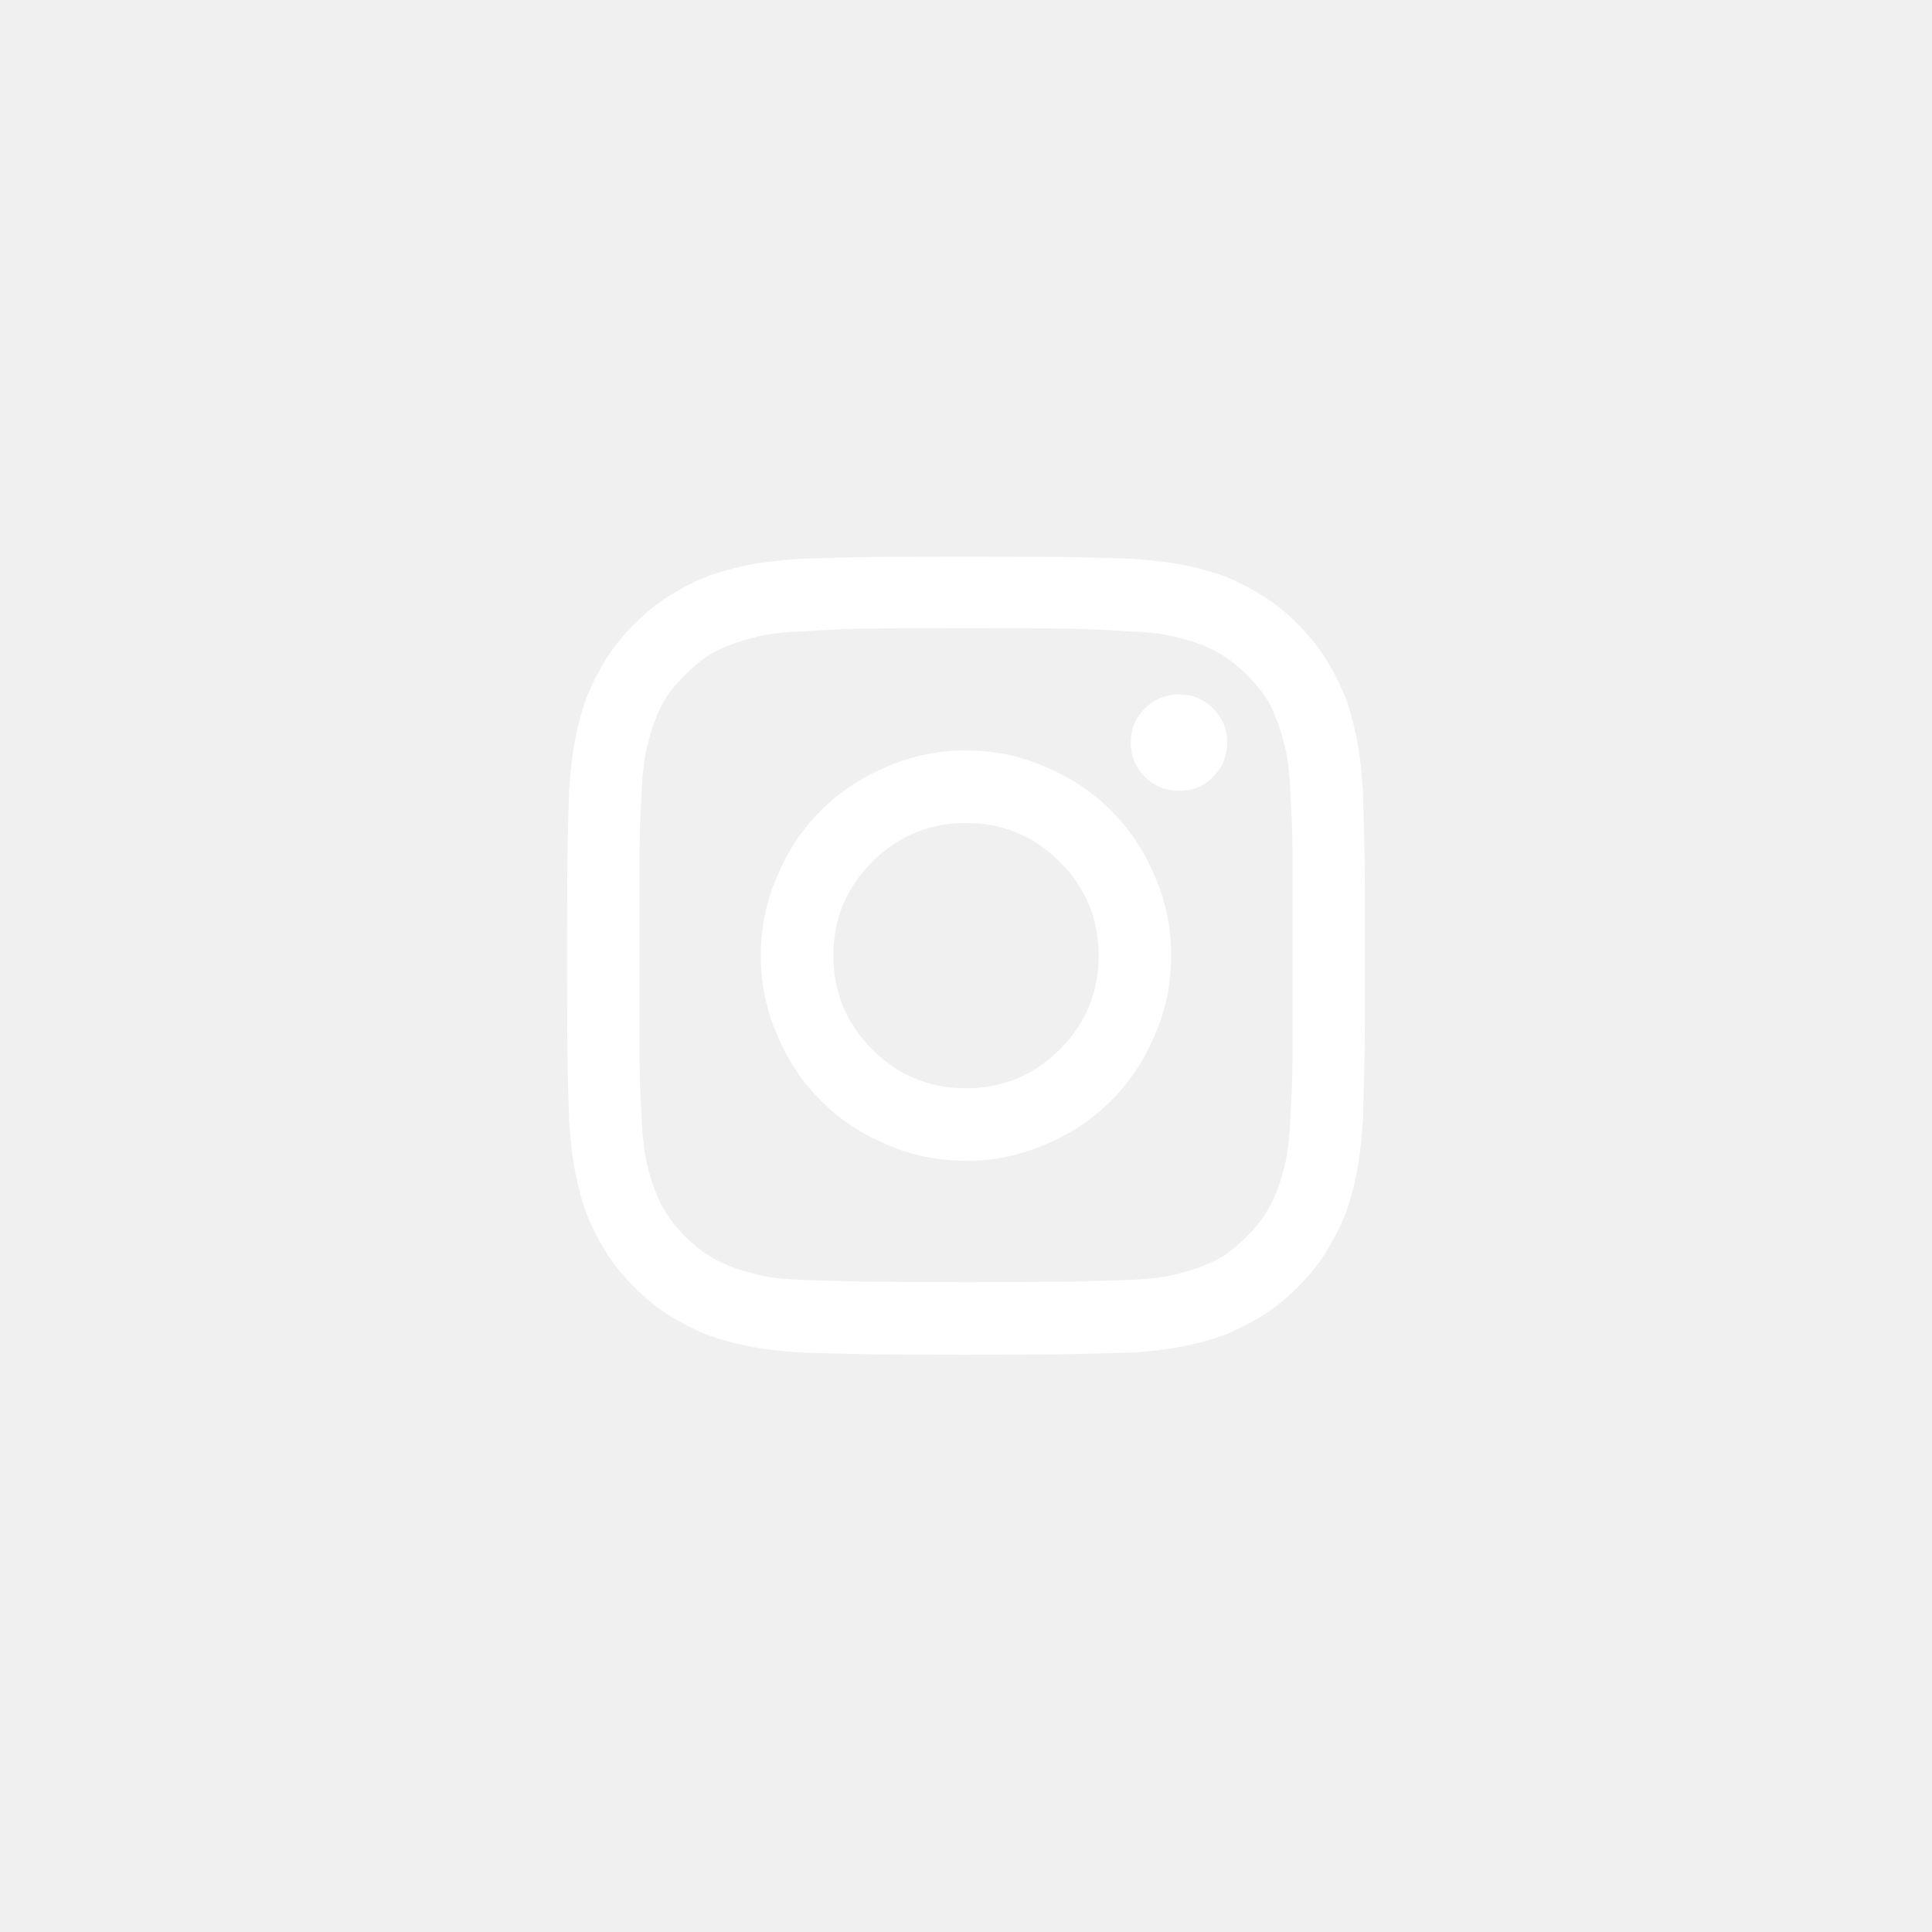
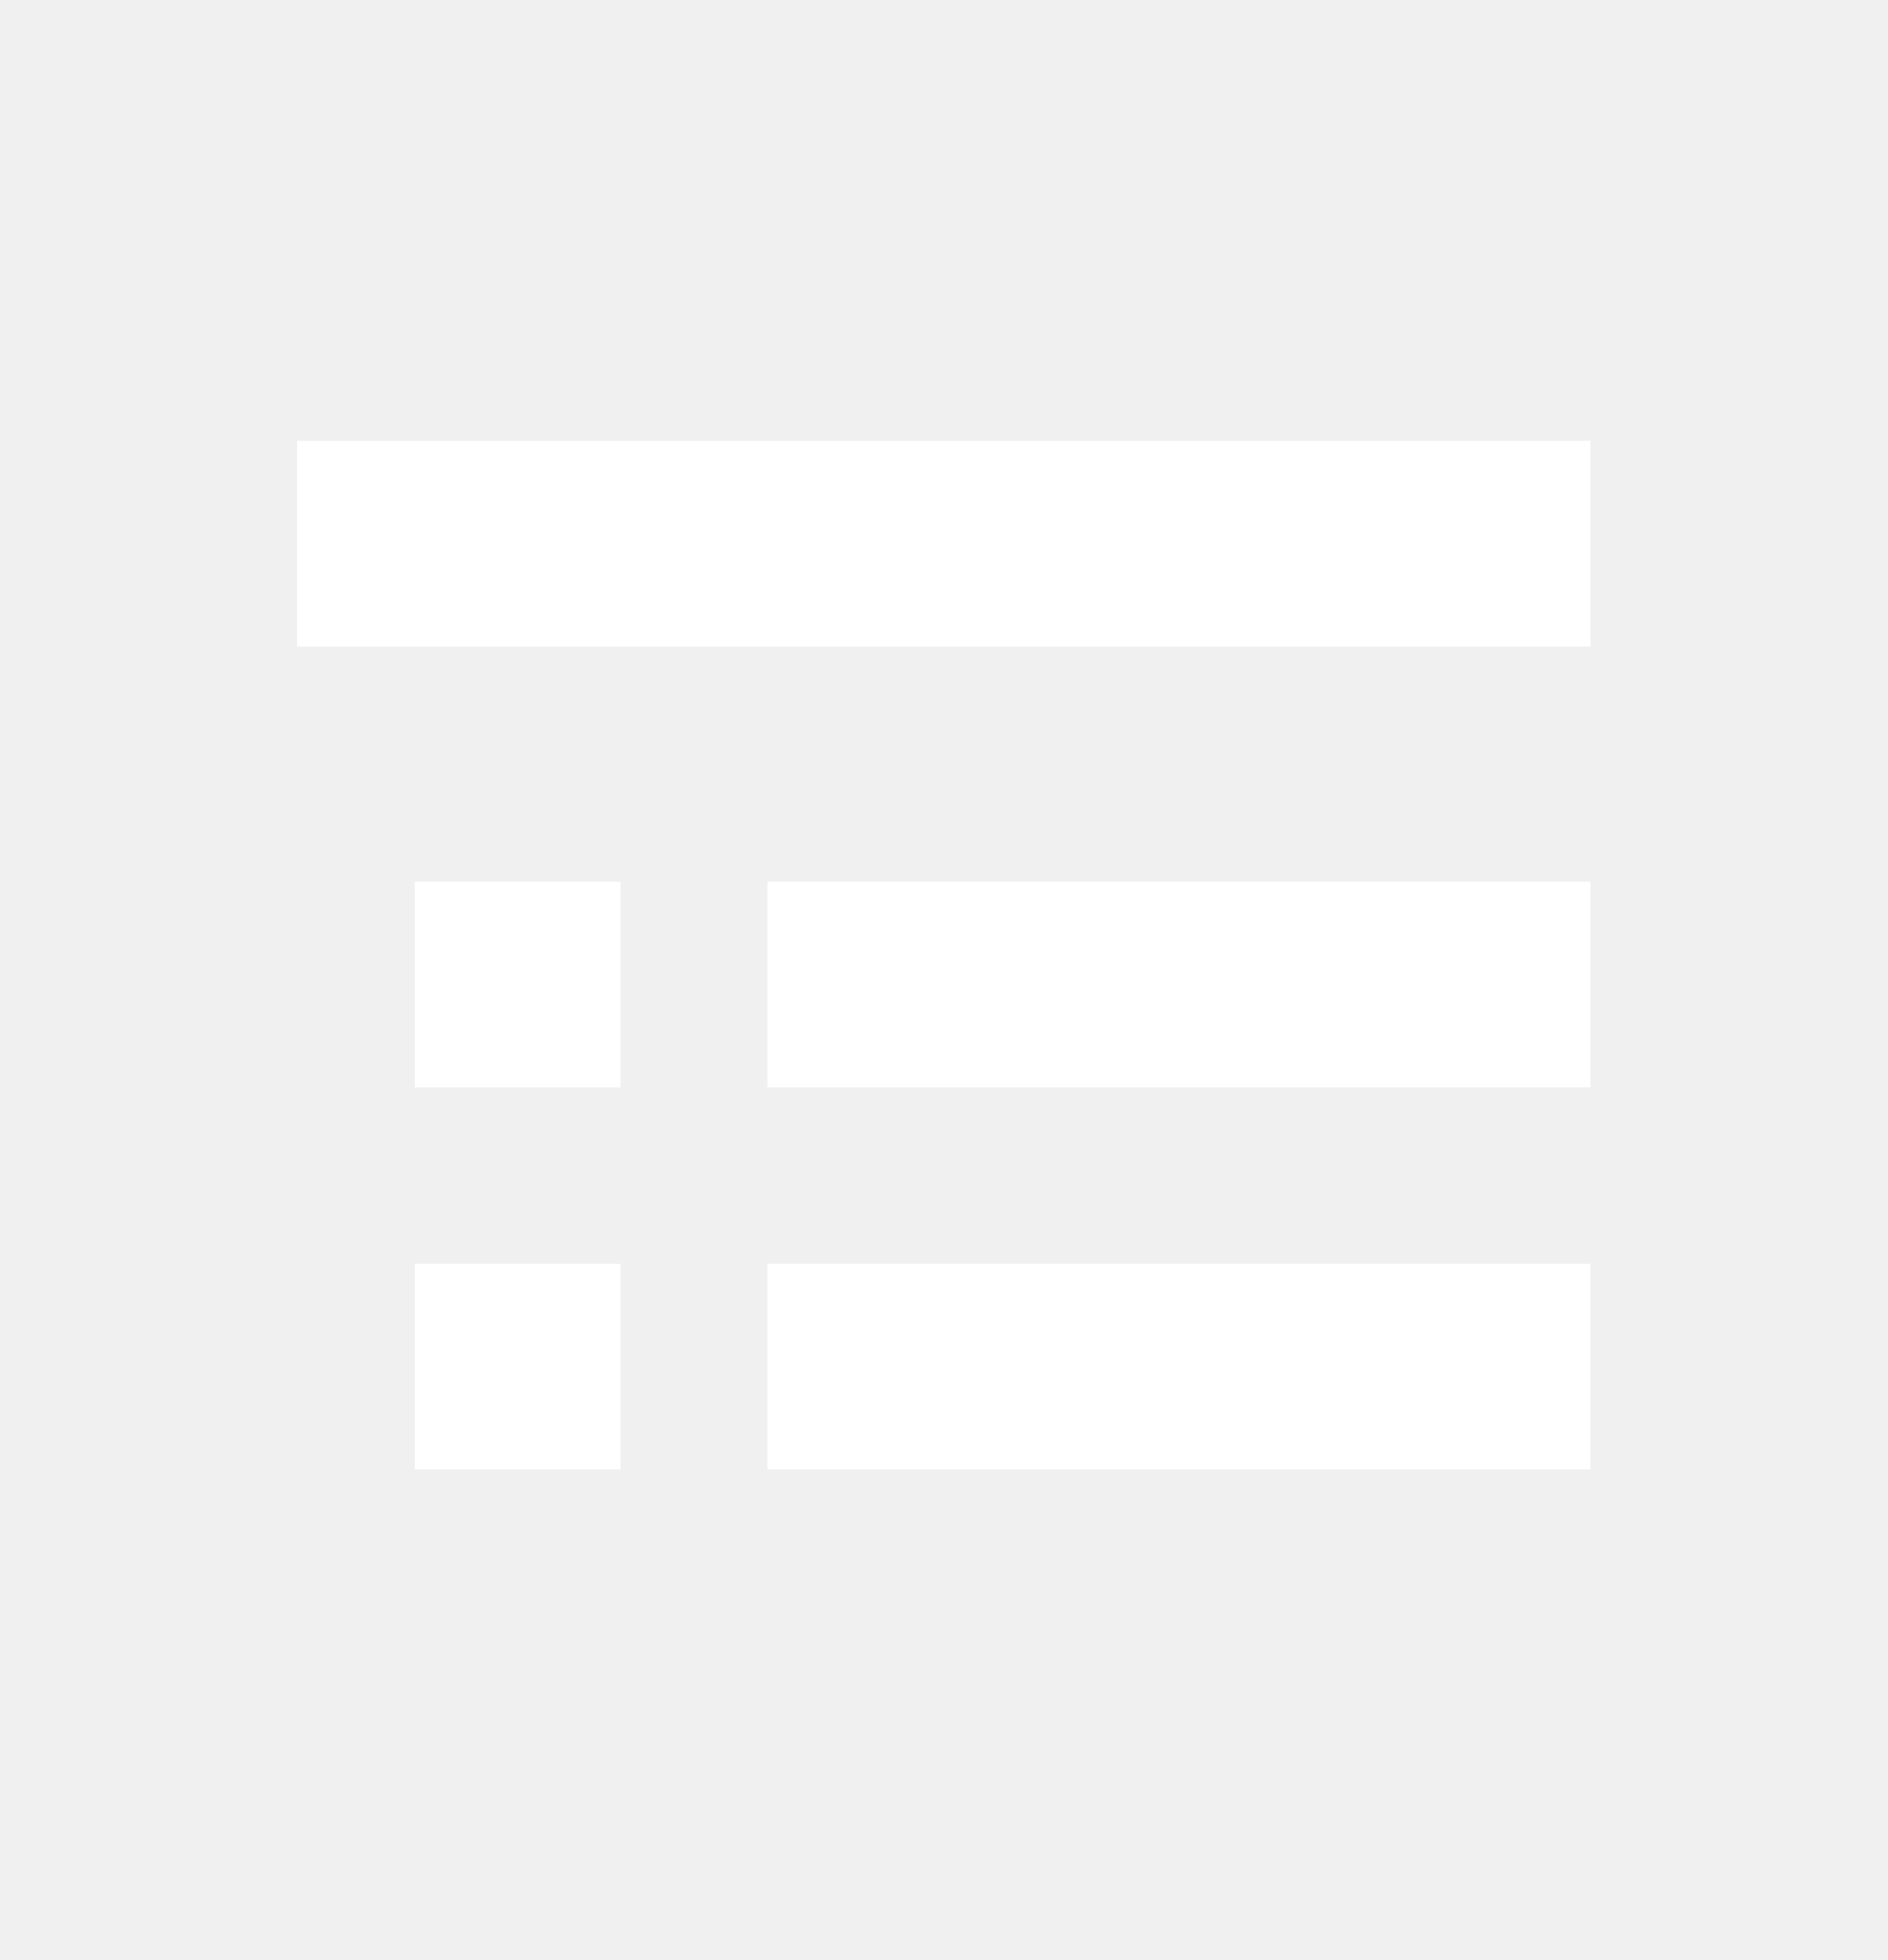
- <svg xmlns="http://www.w3.org/2000/svg" width="50" height="50" viewBox="0 0 50 50" fill="none">
-   <path d="M14.674 24.732C14.674 26.126 14.679 27.047 14.688 27.494C14.697 27.941 14.71 28.442 14.728 28.996C14.764 29.55 14.822 30.024 14.902 30.418C14.983 30.811 15.086 31.169 15.211 31.49C15.354 31.83 15.519 32.147 15.707 32.442C15.895 32.737 16.131 33.028 16.418 33.314C16.704 33.6 16.994 33.837 17.289 34.025C17.584 34.212 17.902 34.378 18.241 34.521C18.563 34.646 18.921 34.749 19.314 34.829C19.707 34.91 20.181 34.968 20.736 35.004C21.29 35.022 21.791 35.035 22.238 35.044C22.684 35.053 23.605 35.057 25 35.057C26.395 35.057 27.315 35.053 27.762 35.044C28.209 35.035 28.71 35.022 29.264 35.004C29.819 34.968 30.293 34.91 30.686 34.829C31.079 34.749 31.437 34.646 31.759 34.521C32.098 34.378 32.416 34.212 32.711 34.025C33.006 33.837 33.296 33.6 33.582 33.314C33.868 33.028 34.105 32.737 34.293 32.442C34.481 32.147 34.646 31.83 34.789 31.49C34.914 31.169 35.017 30.811 35.098 30.418C35.178 30.024 35.236 29.55 35.272 28.996C35.29 28.442 35.303 27.941 35.312 27.494C35.321 27.047 35.326 26.126 35.326 24.732C35.326 23.337 35.321 22.416 35.312 21.969C35.303 21.522 35.29 21.022 35.272 20.467C35.236 19.913 35.178 19.439 35.098 19.046C35.017 18.652 34.914 18.295 34.789 17.973C34.646 17.633 34.481 17.316 34.293 17.021C34.105 16.726 33.868 16.435 33.582 16.149C33.296 15.863 33.006 15.626 32.711 15.439C32.416 15.251 32.098 15.085 31.759 14.942C31.437 14.817 31.079 14.714 30.686 14.634C30.293 14.553 29.819 14.495 29.264 14.46C28.71 14.442 28.209 14.428 27.762 14.419C27.315 14.411 26.395 14.406 25 14.406C23.605 14.406 22.684 14.411 22.238 14.419C21.791 14.428 21.29 14.442 20.736 14.46C20.181 14.495 19.707 14.553 19.314 14.634C18.921 14.714 18.563 14.817 18.241 14.942C17.902 15.085 17.584 15.251 17.289 15.439C16.994 15.626 16.704 15.863 16.418 16.149C16.131 16.435 15.895 16.726 15.707 17.021C15.519 17.316 15.354 17.633 15.211 17.973C15.086 18.295 14.983 18.652 14.902 19.046C14.822 19.439 14.764 19.913 14.728 20.467C14.71 21.022 14.697 21.522 14.688 21.969C14.679 22.416 14.674 23.337 14.674 24.732ZM16.605 28.889C16.57 28.352 16.552 27.87 16.552 27.441C16.552 27.011 16.552 26.108 16.552 24.732C16.552 23.355 16.552 22.452 16.552 22.023C16.552 21.594 16.57 21.102 16.605 20.548C16.623 20.047 16.668 19.649 16.739 19.354C16.811 19.059 16.883 18.822 16.954 18.644C17.043 18.393 17.151 18.179 17.276 18C17.401 17.821 17.553 17.642 17.732 17.463C17.911 17.285 18.089 17.133 18.268 17.008C18.447 16.882 18.662 16.775 18.912 16.686C19.091 16.614 19.328 16.543 19.623 16.471C19.918 16.4 20.315 16.355 20.816 16.337C21.37 16.301 21.862 16.279 22.291 16.27C22.72 16.261 23.623 16.257 25 16.257C26.377 16.257 27.28 16.261 27.709 16.27C28.138 16.279 28.63 16.301 29.184 16.337C29.684 16.355 30.082 16.4 30.377 16.471C30.672 16.543 30.909 16.614 31.088 16.686C31.32 16.775 31.531 16.882 31.718 17.008C31.906 17.133 32.089 17.285 32.268 17.463C32.447 17.642 32.599 17.821 32.724 18C32.849 18.179 32.957 18.393 33.046 18.644C33.117 18.822 33.189 19.059 33.261 19.354C33.332 19.649 33.377 20.047 33.395 20.548C33.43 21.102 33.448 21.594 33.448 22.023C33.448 22.452 33.448 23.355 33.448 24.732C33.448 26.108 33.448 27.011 33.448 27.441C33.448 27.87 33.43 28.352 33.395 28.889C33.377 29.407 33.332 29.814 33.261 30.109C33.189 30.404 33.117 30.641 33.046 30.82C32.957 31.052 32.849 31.262 32.724 31.45C32.599 31.638 32.447 31.821 32.268 32C32.089 32.179 31.911 32.331 31.732 32.456C31.553 32.581 31.338 32.688 31.088 32.778C30.909 32.849 30.672 32.921 30.377 32.992C30.082 33.064 29.684 33.108 29.184 33.126C28.63 33.144 28.138 33.158 27.709 33.167C27.28 33.175 26.377 33.18 25 33.18C23.623 33.18 22.72 33.175 22.291 33.167C21.862 33.158 21.37 33.144 20.816 33.126C20.315 33.108 19.918 33.064 19.623 32.992C19.328 32.921 19.091 32.849 18.912 32.778C18.679 32.688 18.469 32.581 18.282 32.456C18.094 32.331 17.911 32.179 17.732 32C17.553 31.821 17.401 31.638 17.276 31.45C17.151 31.262 17.043 31.052 16.954 30.82C16.883 30.641 16.811 30.4 16.739 30.096C16.668 29.792 16.623 29.389 16.605 28.889ZM19.69 24.732C19.69 25.465 19.833 26.153 20.119 26.797C20.387 27.441 20.762 28.004 21.245 28.486C21.728 28.969 22.291 29.345 22.935 29.613C23.578 29.899 24.267 30.042 25 30.042C25.733 30.042 26.421 29.899 27.065 29.613C27.709 29.345 28.272 28.969 28.755 28.486C29.238 28.004 29.613 27.441 29.881 26.797C30.167 26.153 30.31 25.465 30.31 24.732C30.31 23.999 30.167 23.31 29.881 22.667C29.613 22.023 29.238 21.46 28.755 20.977C28.272 20.494 27.709 20.119 27.065 19.851C26.421 19.564 25.733 19.421 25 19.421C24.267 19.421 23.578 19.564 22.935 19.851C22.291 20.119 21.728 20.494 21.245 20.977C20.762 21.46 20.387 22.023 20.119 22.667C19.833 23.31 19.69 23.999 19.69 24.732ZM21.567 24.732C21.567 23.784 21.902 22.975 22.573 22.305C23.243 21.634 24.052 21.299 25 21.299C25.948 21.299 26.757 21.634 27.427 22.305C28.098 22.975 28.433 23.784 28.433 24.732C28.433 25.679 28.098 26.488 27.427 27.159C26.757 27.829 25.948 28.165 25 28.165C24.052 28.165 23.243 27.829 22.573 27.159C21.902 26.488 21.567 25.679 21.567 24.732ZM29.264 19.207C29.264 18.867 29.385 18.576 29.626 18.335C29.868 18.094 30.167 17.973 30.525 17.973C30.865 17.973 31.155 18.094 31.396 18.335C31.638 18.576 31.759 18.867 31.759 19.207C31.759 19.564 31.638 19.864 31.396 20.105C31.155 20.347 30.865 20.467 30.525 20.467C30.167 20.467 29.868 20.347 29.626 20.105C29.385 19.864 29.264 19.564 29.264 19.207Z" fill="white" />
+ <svg xmlns="http://www.w3.org/2000/svg" width="26" height="27" viewBox="0 0 26 27" fill="none">
+   <path d="M4.093 8.907V6.073H21.907V8.907H4.093ZM5.713 20.242V17.409H8.547V20.242H5.713ZM5.713 14.979V12.146H8.547V14.979H5.713ZM10.571 20.242V17.409H21.907V20.242H10.571ZM10.571 14.979V12.146H21.907V14.979H10.571Z" fill="white" />
</svg>
